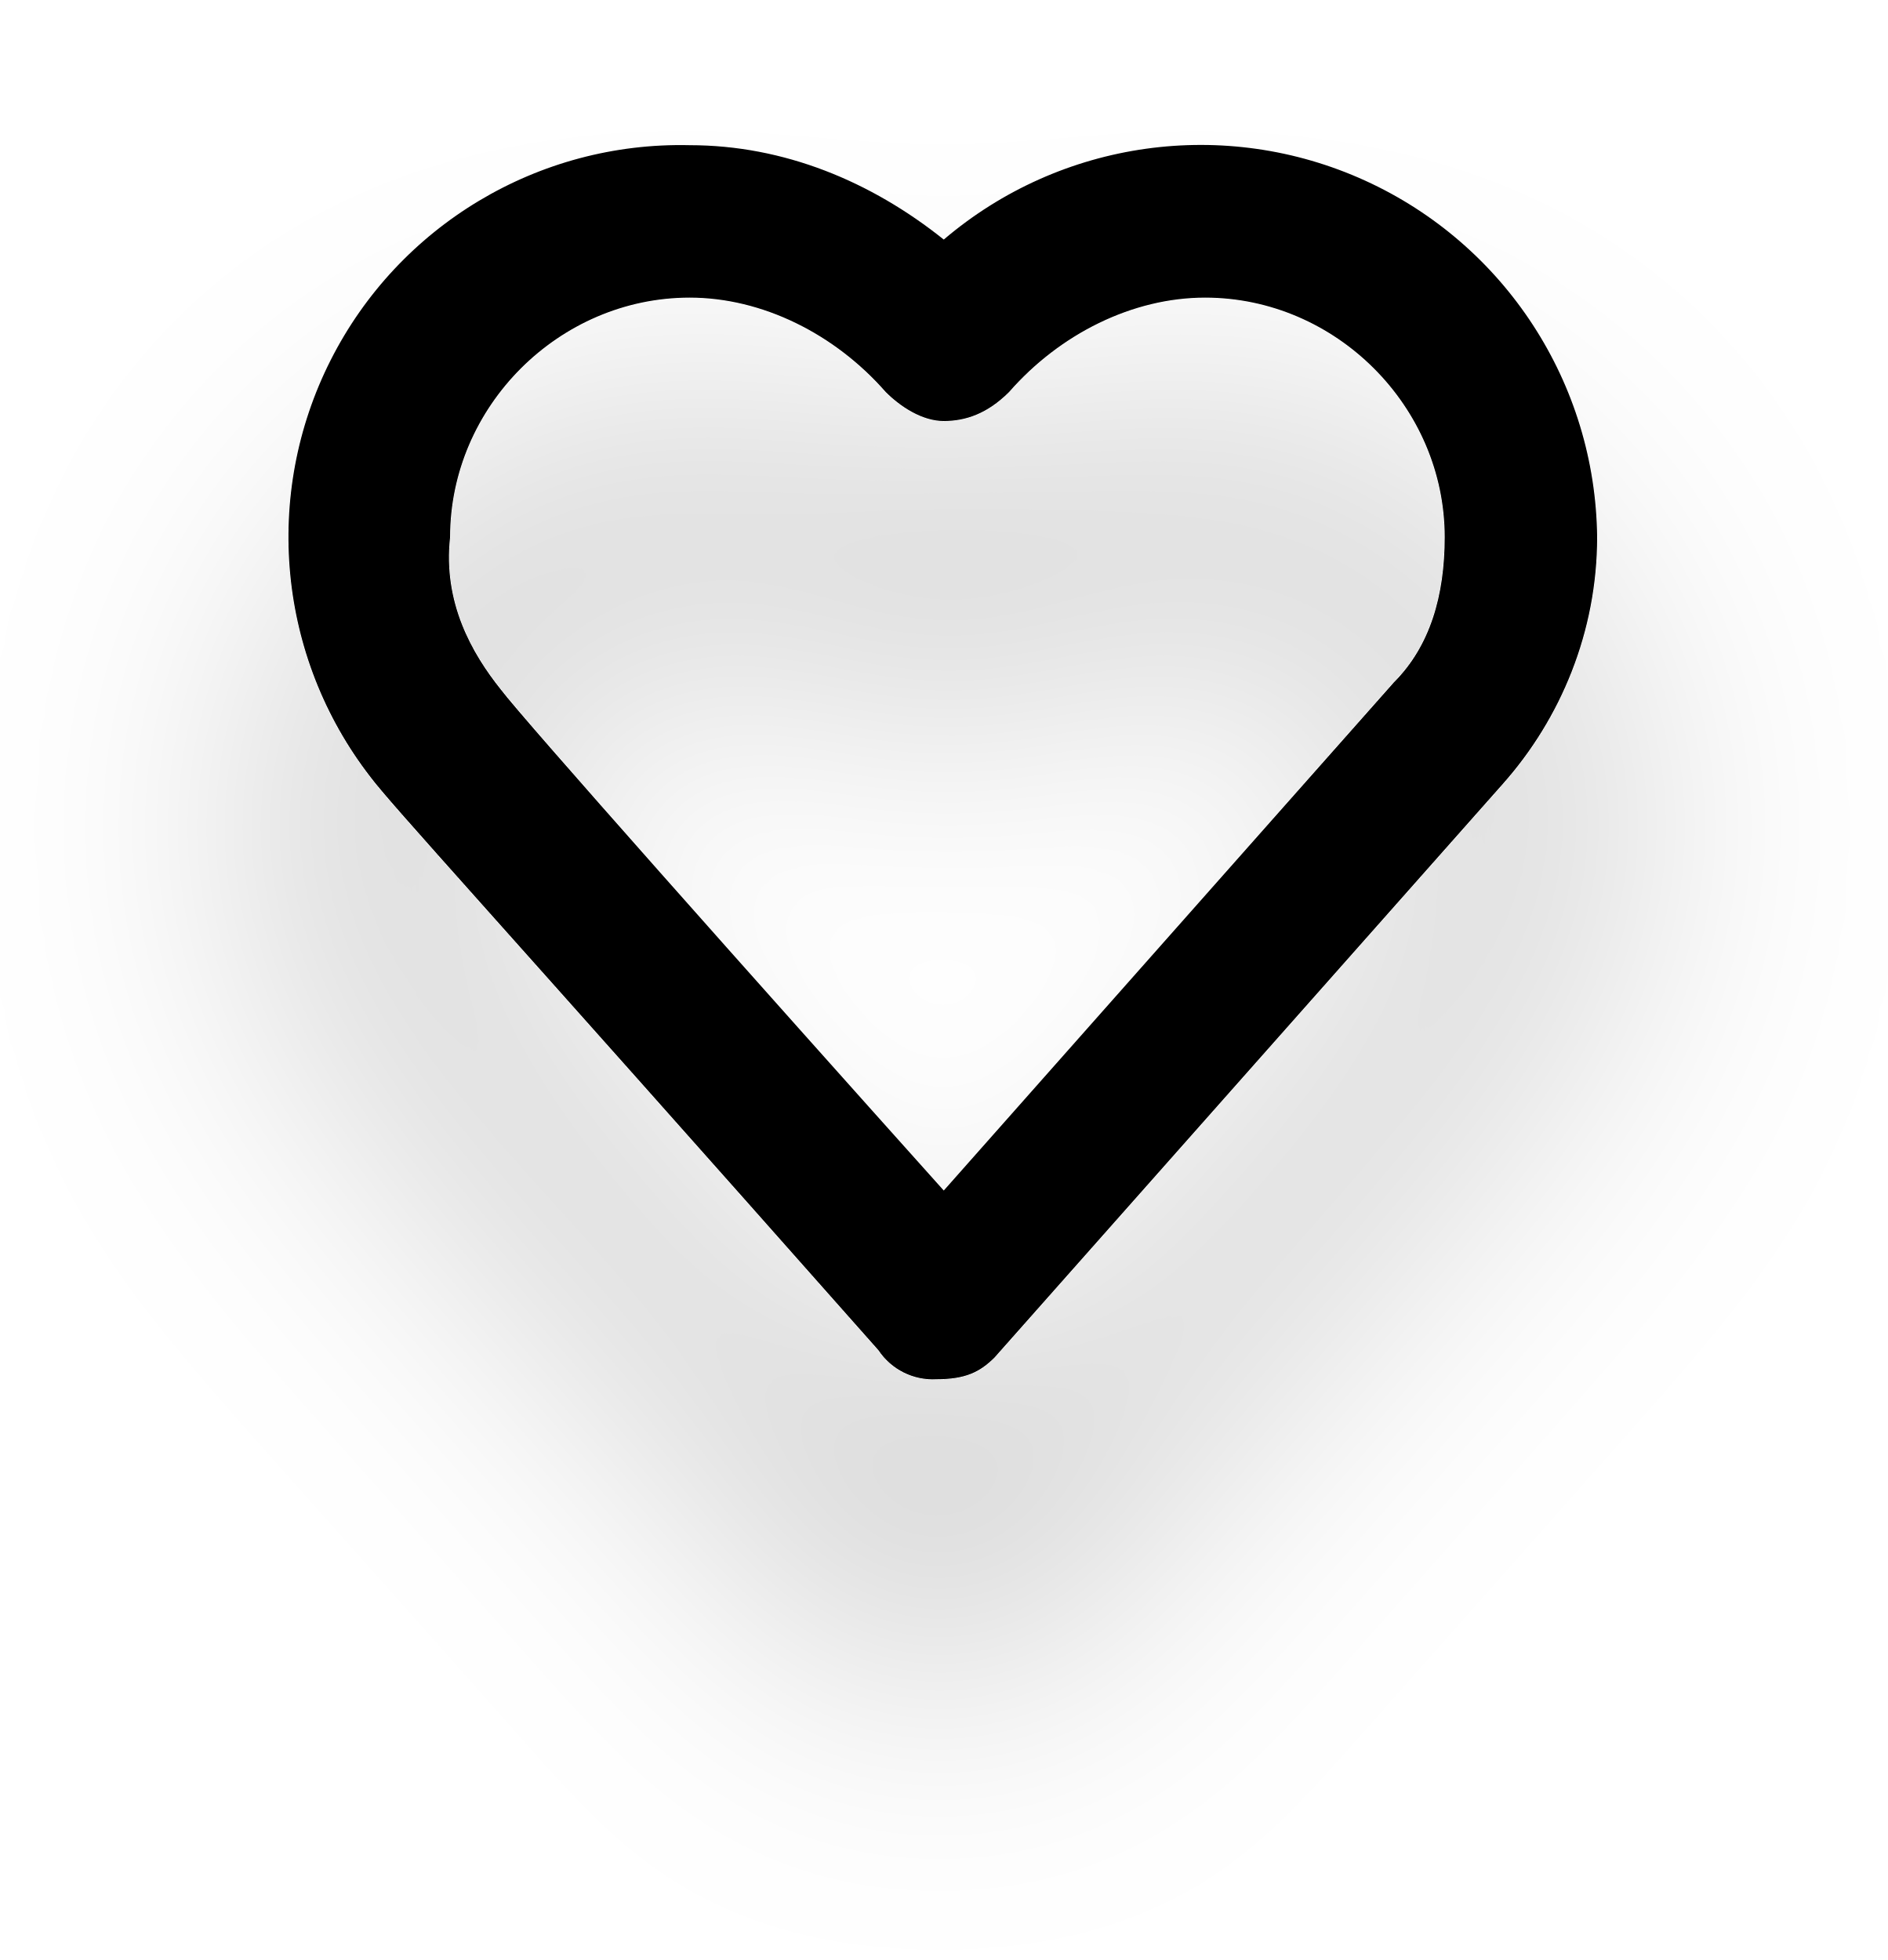
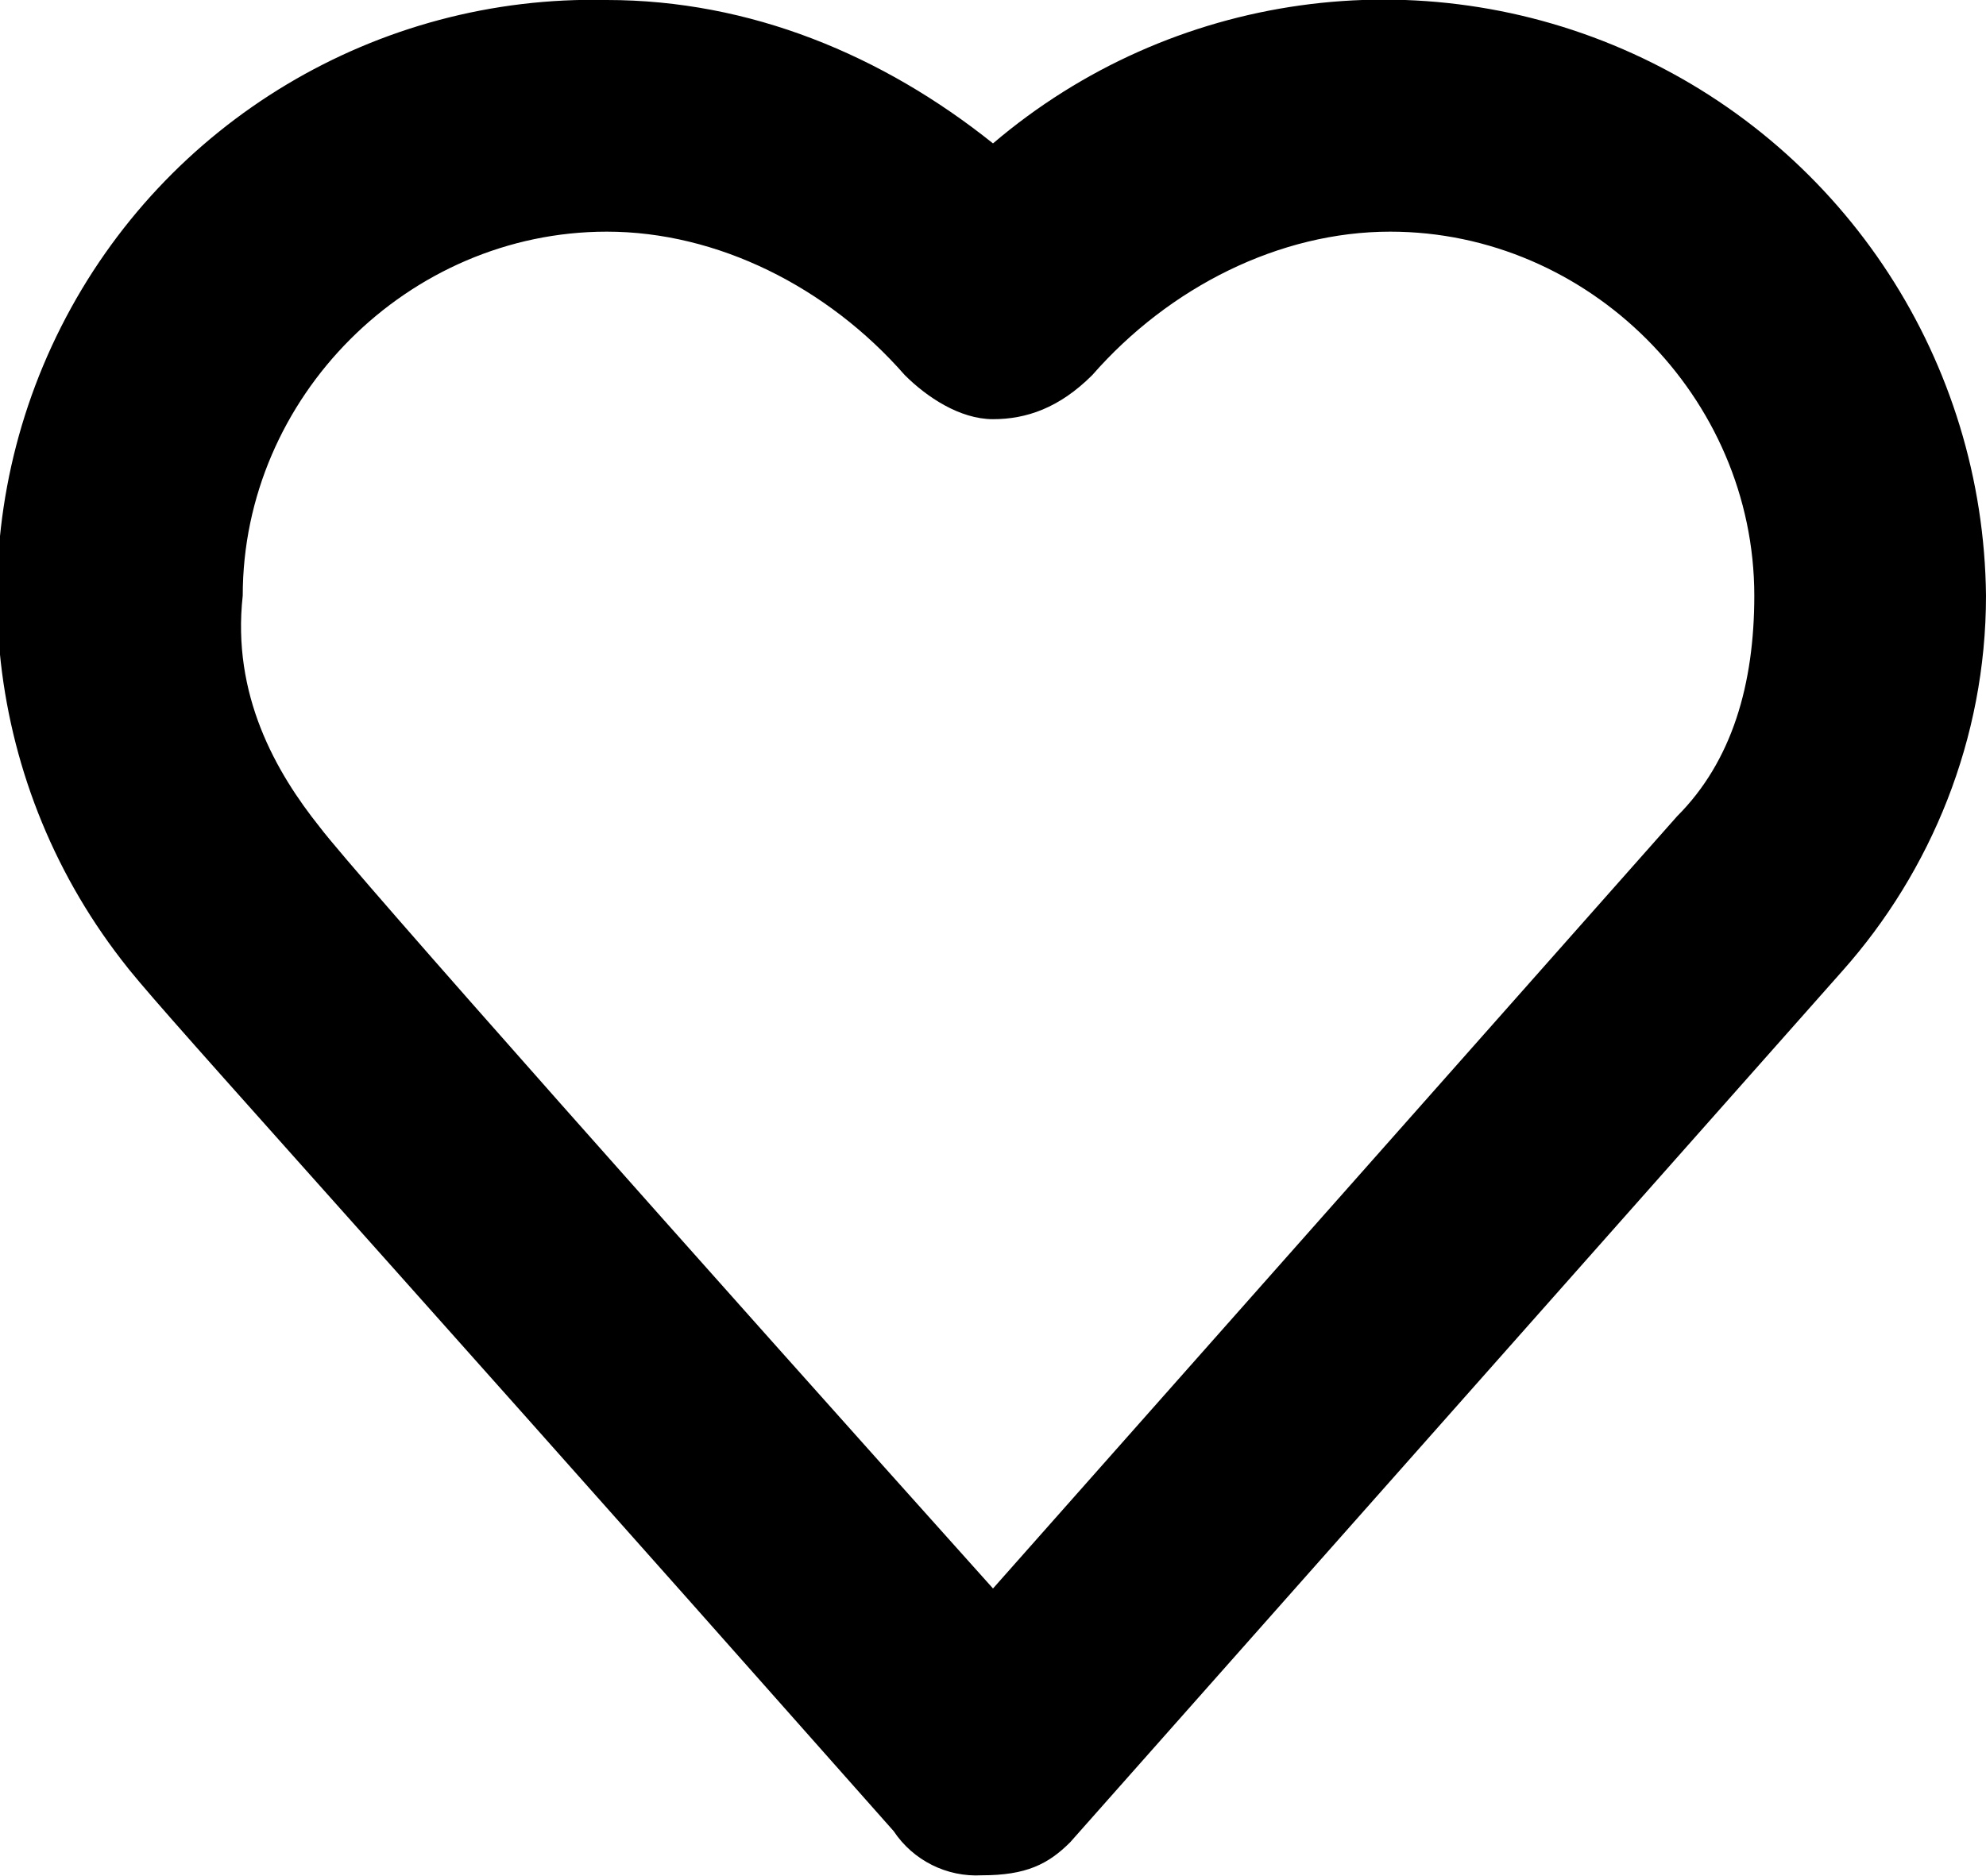
- <svg xmlns="http://www.w3.org/2000/svg" width="26" height="27" fill="none">
-   <g filter="url(#a)">
-     <path fill="#000" d="M12.9 19a.9.9 0 0 1-.8-.4c-5.4-6.1-6.7-7.5-7-7.9A5.4 5.4 0 0 1 9.5 2c1.3 0 2.5.5 3.5 1.3a5.46 5.46 0 0 1 9 4.1c0 1.3-.5 2.5-1.3 3.4l-7 7.9c-.2.2-.4.3-.8.3Zm-6-9.5c.3.4 3.5 4 6.1 6.9l6.2-7c.5-.5.7-1.2.7-2 0-1.8-1.5-3.3-3.3-3.3-1 0-2 .5-2.7 1.3-.3.3-.6.4-.9.4-.3 0-.6-.2-.8-.4-.7-.8-1.7-1.3-2.7-1.3-1.8 0-3.3 1.5-3.3 3.3-.1.9.3 1.6.7 2.1-.1 0-.1 0 0 0Z" />
-   </g>
-   <defs>
-     <filter id="a" width="28" height="28" x="-1" y="0" color-interpolation-filters="sRGB" filterUnits="userSpaceOnUse">
-       <feFlood flood-opacity="0" result="BackgroundImageFix" />
-       <feColorMatrix in="SourceAlpha" result="hardAlpha" values="0 0 0 0 0 0 0 0 0 0 0 0 0 0 0 0 0 0 127 0" />
-       <feOffset dy="4" />
-       <feGaussianBlur stdDeviation="2" />
-       <feComposite in2="hardAlpha" operator="out" />
-       <feColorMatrix values="0 0 0 0 0 0 0 0 0 0 0 0 0 0 0 0 0 0 0.25 0" />
-       <feBlend in2="BackgroundImageFix" result="effect1_dropShadow_111910_305" />
-       <feBlend in="SourceGraphic" in2="effect1_dropShadow_111910_305" result="shape" />
-     </filter>
-   </defs>
+ <svg xmlns="http://www.w3.org/2000/svg" width="18" height="17" fill="none">
+   <path fill="#000" d="M8.9 17a.9.9 0 0 1-.8-.4c-5.4-6.1-6.7-7.5-7-7.9A5.4 5.4 0 0 1 5.5 0C6.8 0 8 .5 9 1.3a5.46 5.46 0 0 1 9 4.1c0 1.3-.5 2.5-1.3 3.4l-7 7.9c-.2.2-.4.3-.8.3Zm-6-9.5c.3.4 3.5 4 6.1 6.9l6.2-7c.5-.5.7-1.2.7-2 0-1.8-1.5-3.3-3.3-3.3-1 0-2 .5-2.7 1.3-.3.3-.6.4-.9.4-.3 0-.6-.2-.8-.4-.7-.8-1.7-1.3-2.7-1.3-1.8 0-3.3 1.5-3.3 3.3-.1.9.3 1.6.7 2.1-.1 0-.1 0 0 0Z" />
</svg>
